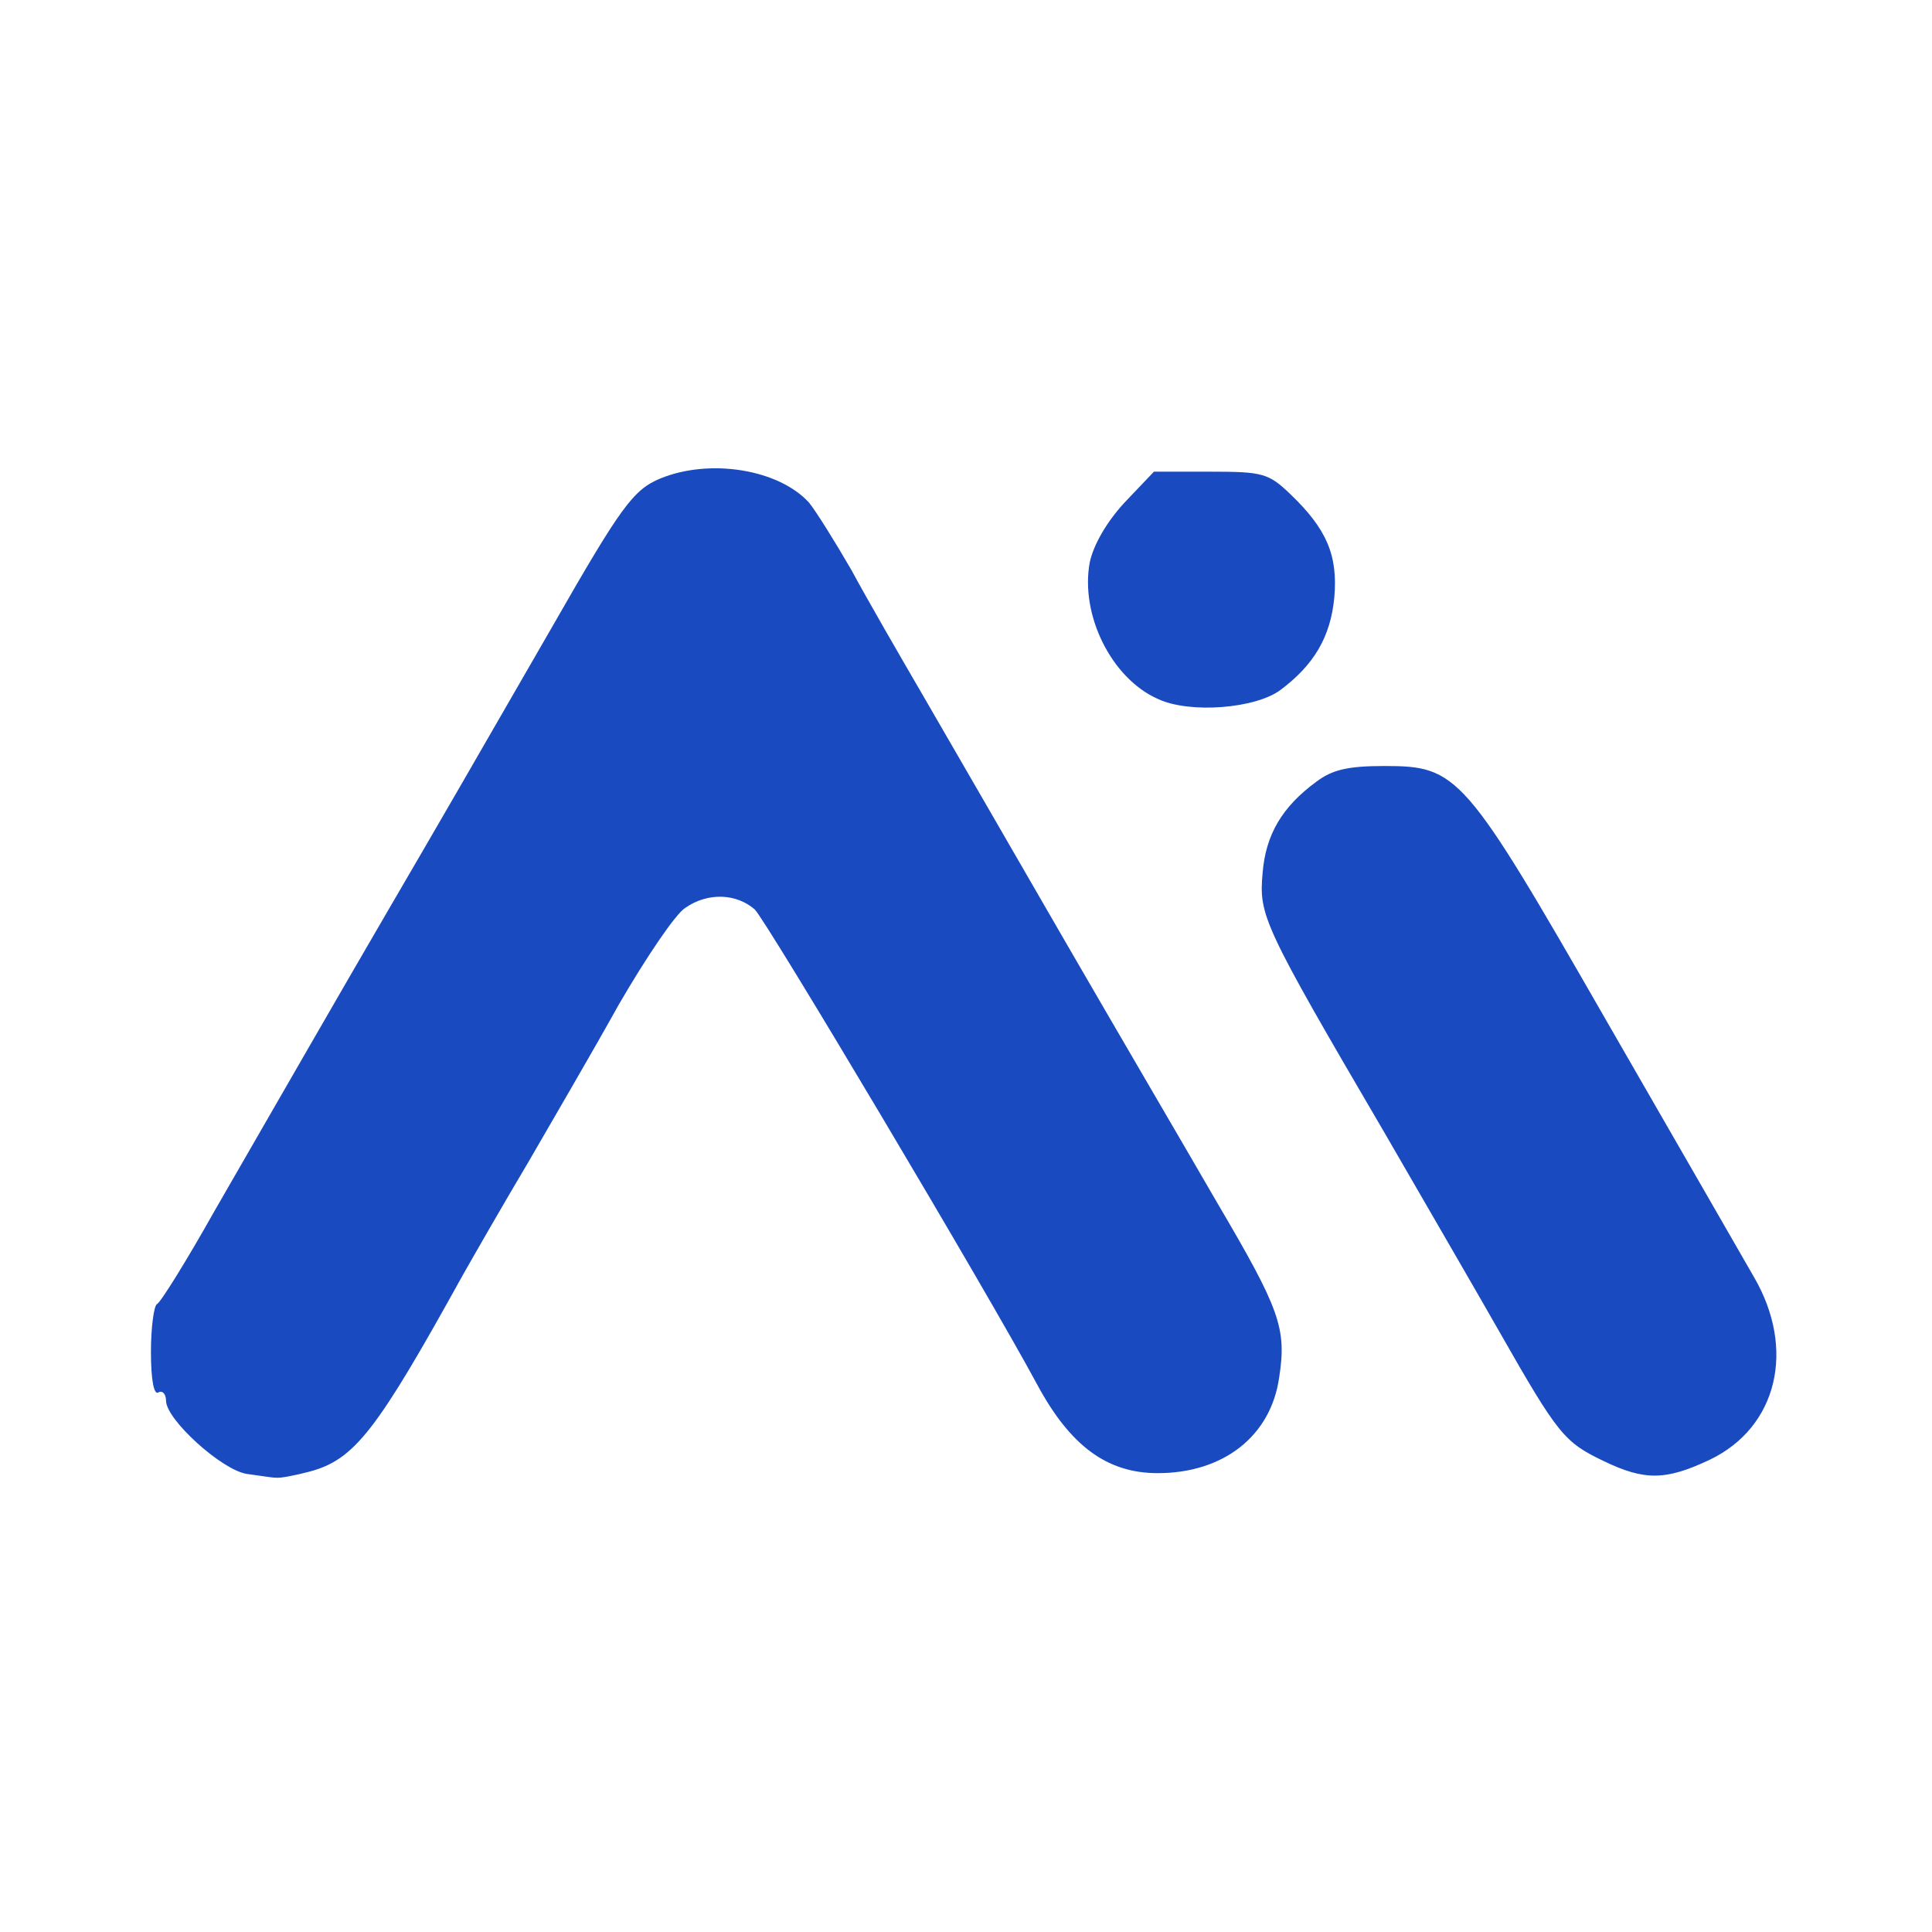
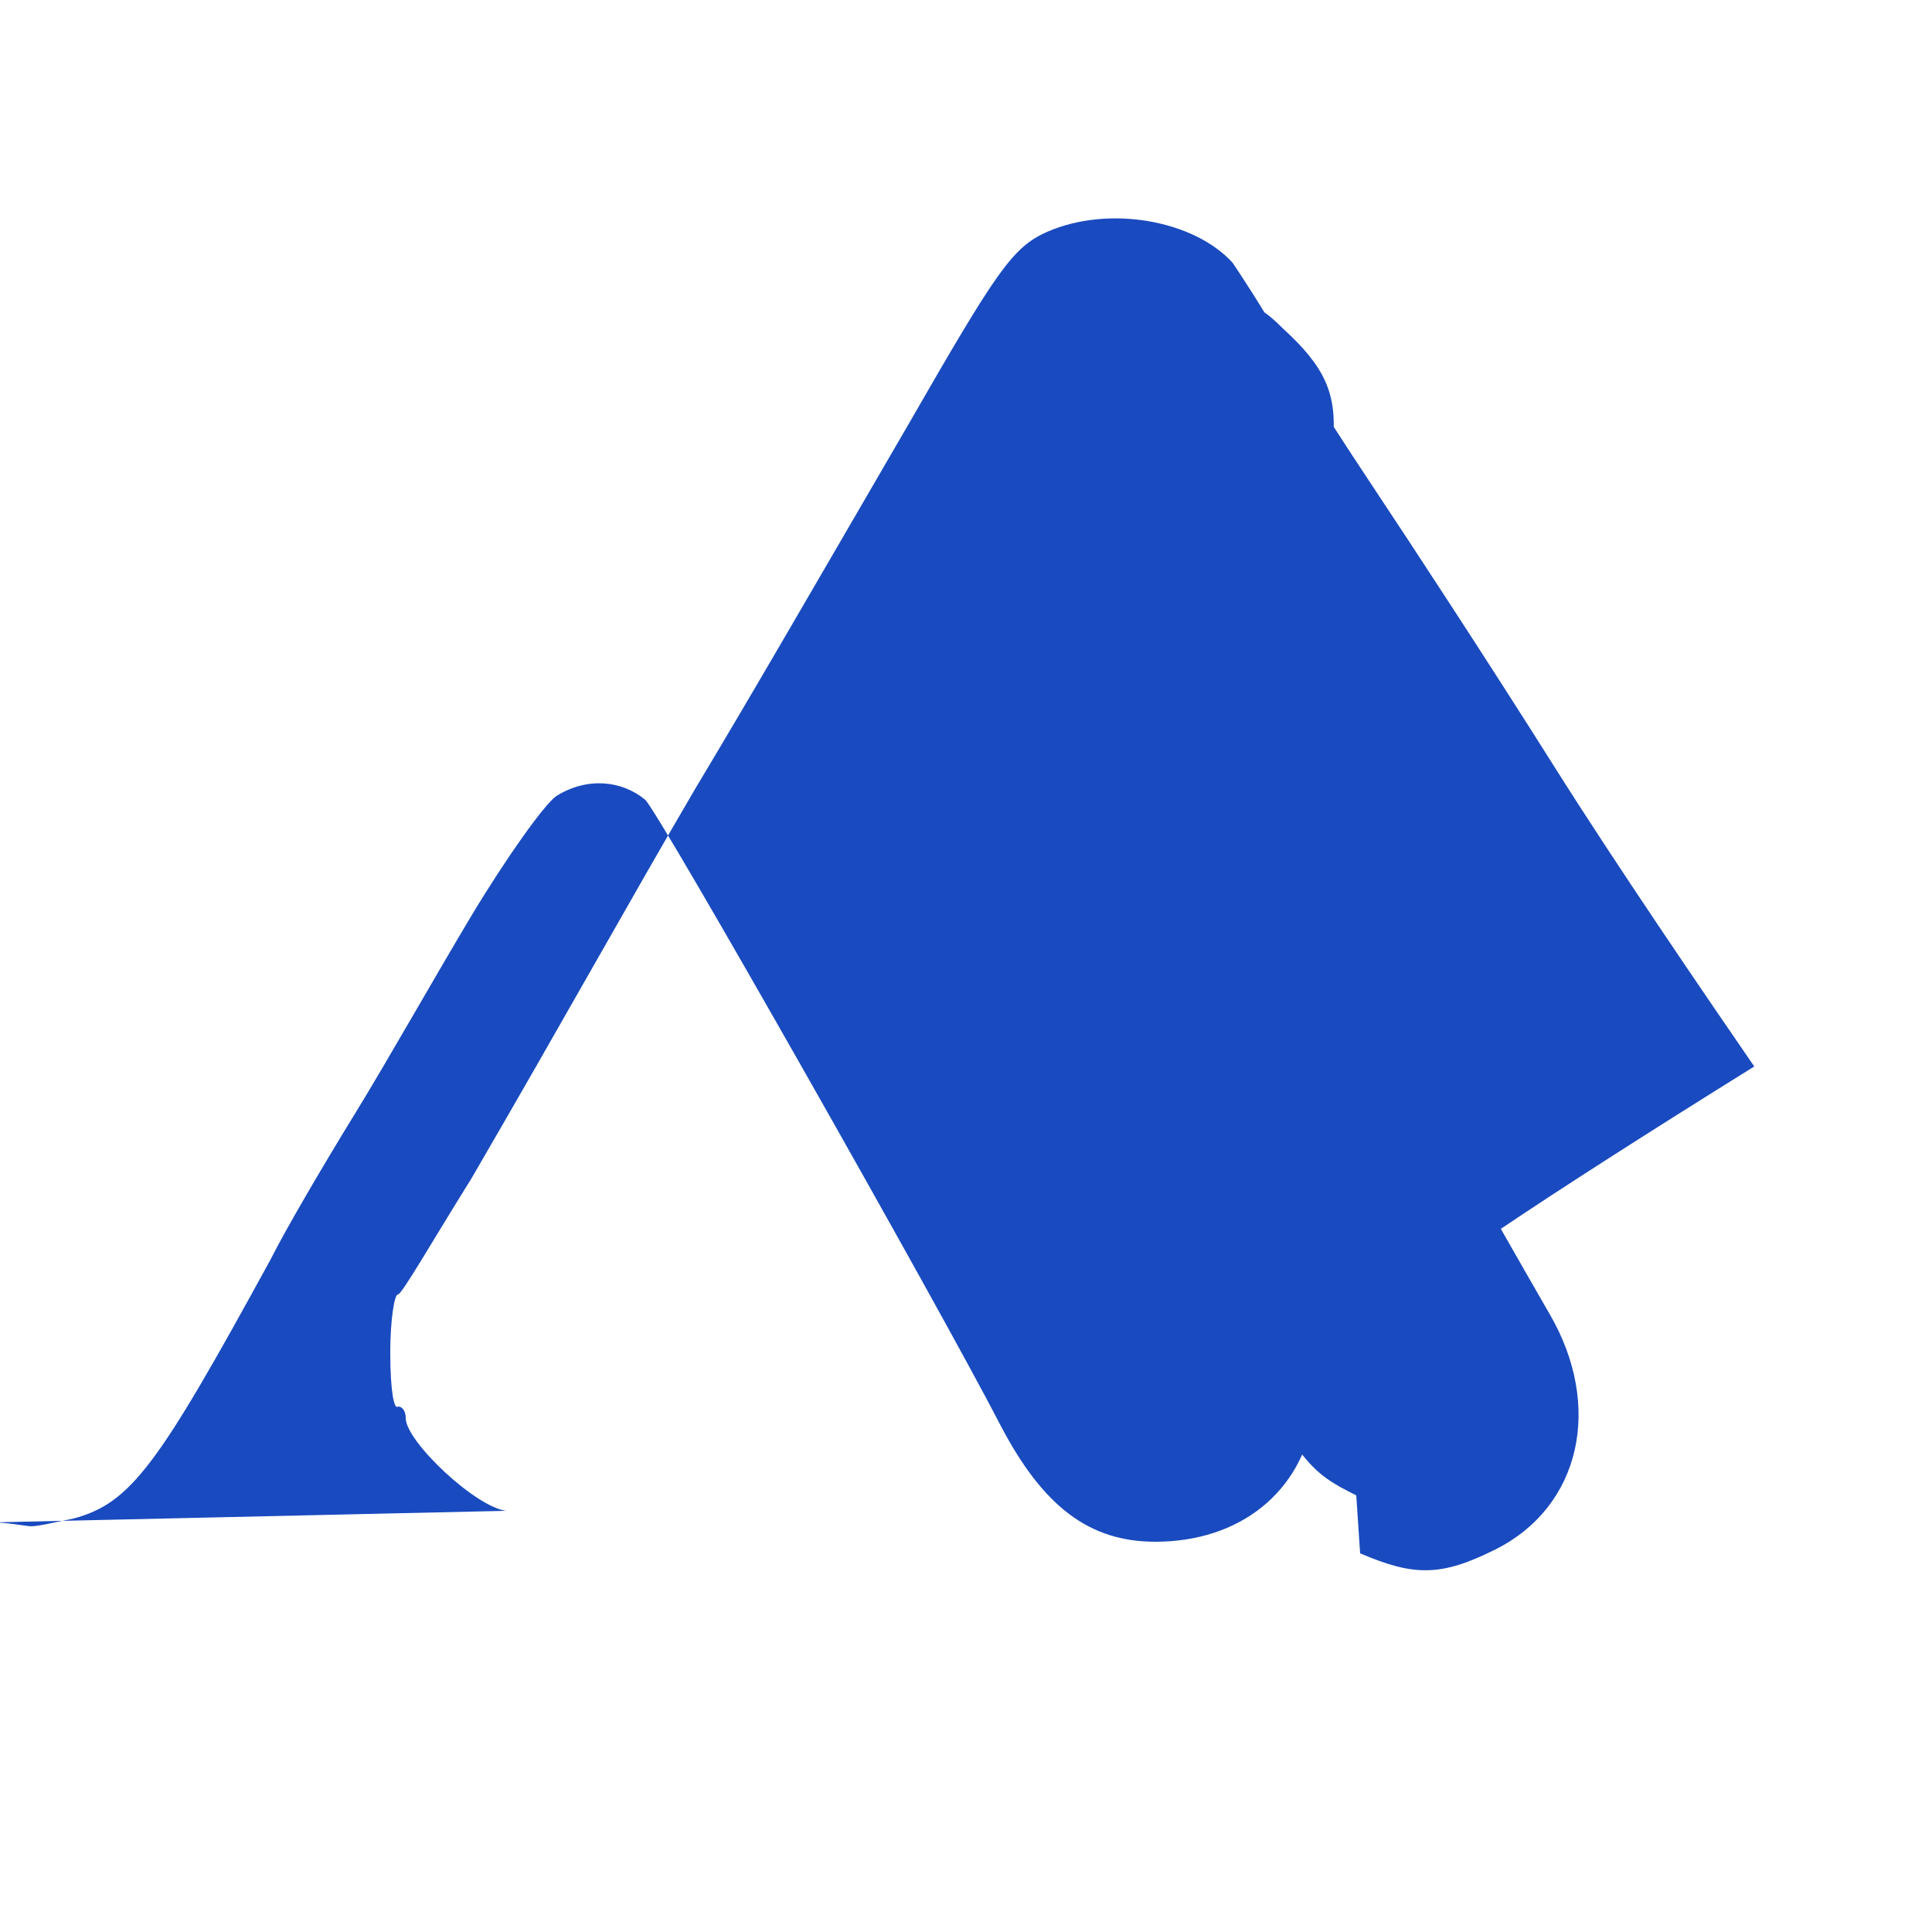
- <svg xmlns="http://www.w3.org/2000/svg" t="1720601923378" class="icon" viewBox="0 0 1024 1024" version="1.1" p-id="11024" width="50" height="50">
-   <path d="M130.8 781.2c-13.2-2-42.8-28.8-42.8-38.8 0-3.6-2-5.6-4-4.4-2.4 1.6-4-6.4-4-21.6 0-12.8 1.6-24.4 3.2-25.2 1.6-0.4 15.6-22.8 30.4-49.2 39.2-68 65.6-114 92.4-160 23.6-40.4 47.2-81.2 86.8-150 36.4-63.6 42.8-72.4 57.2-78.4 26.4-10.8 62.8-4.8 78.8 12.8 3.6 4.4 13.6 20.4 22.4 35.6 8.4 15.6 26 46 38.8 68s46 79.6 74 128 64.8 111.2 81.2 139.6C678.4 694 682 704 678 730c-4.4 31.2-29.6 50.8-64.4 50.8-26.8 0-46.4-14.4-64-47.2-26-48.4-143.6-246-149.6-251.6-9.6-8.4-24.8-9.2-36.8-0.8-5.2 3.2-20.8 26.4-35.2 51.2-14 25.2-36 62.8-48 83.6-12.4 20.8-28 48-34.8 60-45.6 82.4-57.2 97.6-81.2 104-7.6 2-15.6 3.6-18 3.2-2 0-9.2-1.2-15.2-2z m719.2-6.8c-20.8-10-24-13.6-55.2-68.4-10-17.6-37.6-65.2-61.2-106-64.4-110-66.4-114.8-64.4-137.2 1.6-20.4 10.4-35.2 28.4-48.4 8.4-6.4 16.8-8.4 36-8.4 39.2 0 42.4 3.6 118.4 136 36.4 63.2 71.2 123.6 77.6 134.8 22.4 38.4 12.4 79.6-23.2 96.8-23.6 11.2-34.8 11.2-56.4 0.8z m-236.4-404c-24.4-10.8-41.2-44.4-36-72.4 2-9.2 8.8-21.2 18.4-31.6l15.6-16.4h30c27.6 0 30.8 0.8 42.4 12 19.2 18.4 25.2 32.4 23.2 54.8-2 20.8-10.8 35.6-28.4 48.8-13.2 10-48.4 12.8-65.2 4.8z" fill="#194ABF" p-id="11025" />
+ <svg xmlns="http://www.w3.org/2000/svg" version="1.1" id="1" x="0px" y="0px" viewBox="0 0 50 50" style="enable-background:new 0 0 50 50;" xml:space="preserve">
+   <style type="text/css">.st0{fill:#194ABF;}</style>
+   <path class="st0" d="M13.1,39.1c-0.8-0.1-2.6-1.8-2.6-2.4c0-0.2-0.1-0.3-0.2-0.3c-0.1,0.1-0.2-0.4-0.2-1.4c0-0.8,0.1-1.5,0.2-1.5 c0.1,0,0.9-1.4,1.9-3c2.5-4.3,4.1-7.2,5.8-10.1c1.5-2.5,3-5.1,5.5-9.4c2.3-4.0,2.7-4.6,3.6-5c1.6-0.7,3.8-0.3,4.8,0.8 c0.2,0.3,0.8,1.2,1.3,2.1c0.5,0.9,1.6,2.6,2.4,3.8s2.9,4.4,4.6,7.1s4.1,6.2,5.2,7.8C34,34.7,34.2,35.2,34,36.6c-0.3,2.0-1.9,3.3-4.1,3.3 c-1.7,0-2.9-0.9-4-3c-1.6-3.1-8.8-15.8-9.2-16.2c-0.6-0.5-1.5-0.6-2.3-0.1c-0.3,0.2-1.3,1.6-2.2,3.1c-0.9,1.5-2.2,3.8-3,5.1 c-0.8,1.3-1.8,3.0-2.2,3.8c-2.9,5.3-3.6,6.3-5.1,6.7c-0.5,0.1-0.9,0.2-1.1,0.2c-0.1,0-0.6-0.1-1.0-0.1z M35.1,38.7 c-1.2-0.6-1.4-0.8-3.2-4.0c-0.6-1.0-2.2-3.7-3.6-6.0c-3.8-6.3-3.9-6.6-3.8-7.9c0.1-1.2,0.6-2.2,1.7-3.0c0.5-0.4,1.0-0.5,2.1-0.5 c2.3,0,2.5,0.2,7.0,8.2c2.2,4.0,4.4,7.8,4.8,8.5c1.4,2.4,0.8,5.0-1.4,6.1c-1.4,0.7-2.1,0.7-3.5,0.1z M29.1,14.5 c-1.4-0.6-2.4-2.4-2.1-4.0c0.1-0.5,0.5-1.2,1.0-1.8l0.9-0.9h1.8c1.6,0,1.8,0.0,2.5,0.7c1.1,1.0,1.4,1.7,1.3,2.9 c-0.1,1.1-0.6,1.9-1.7,2.6c-0.8,0.5-3.0,0.6-4.1,0.2z" />
</svg>
